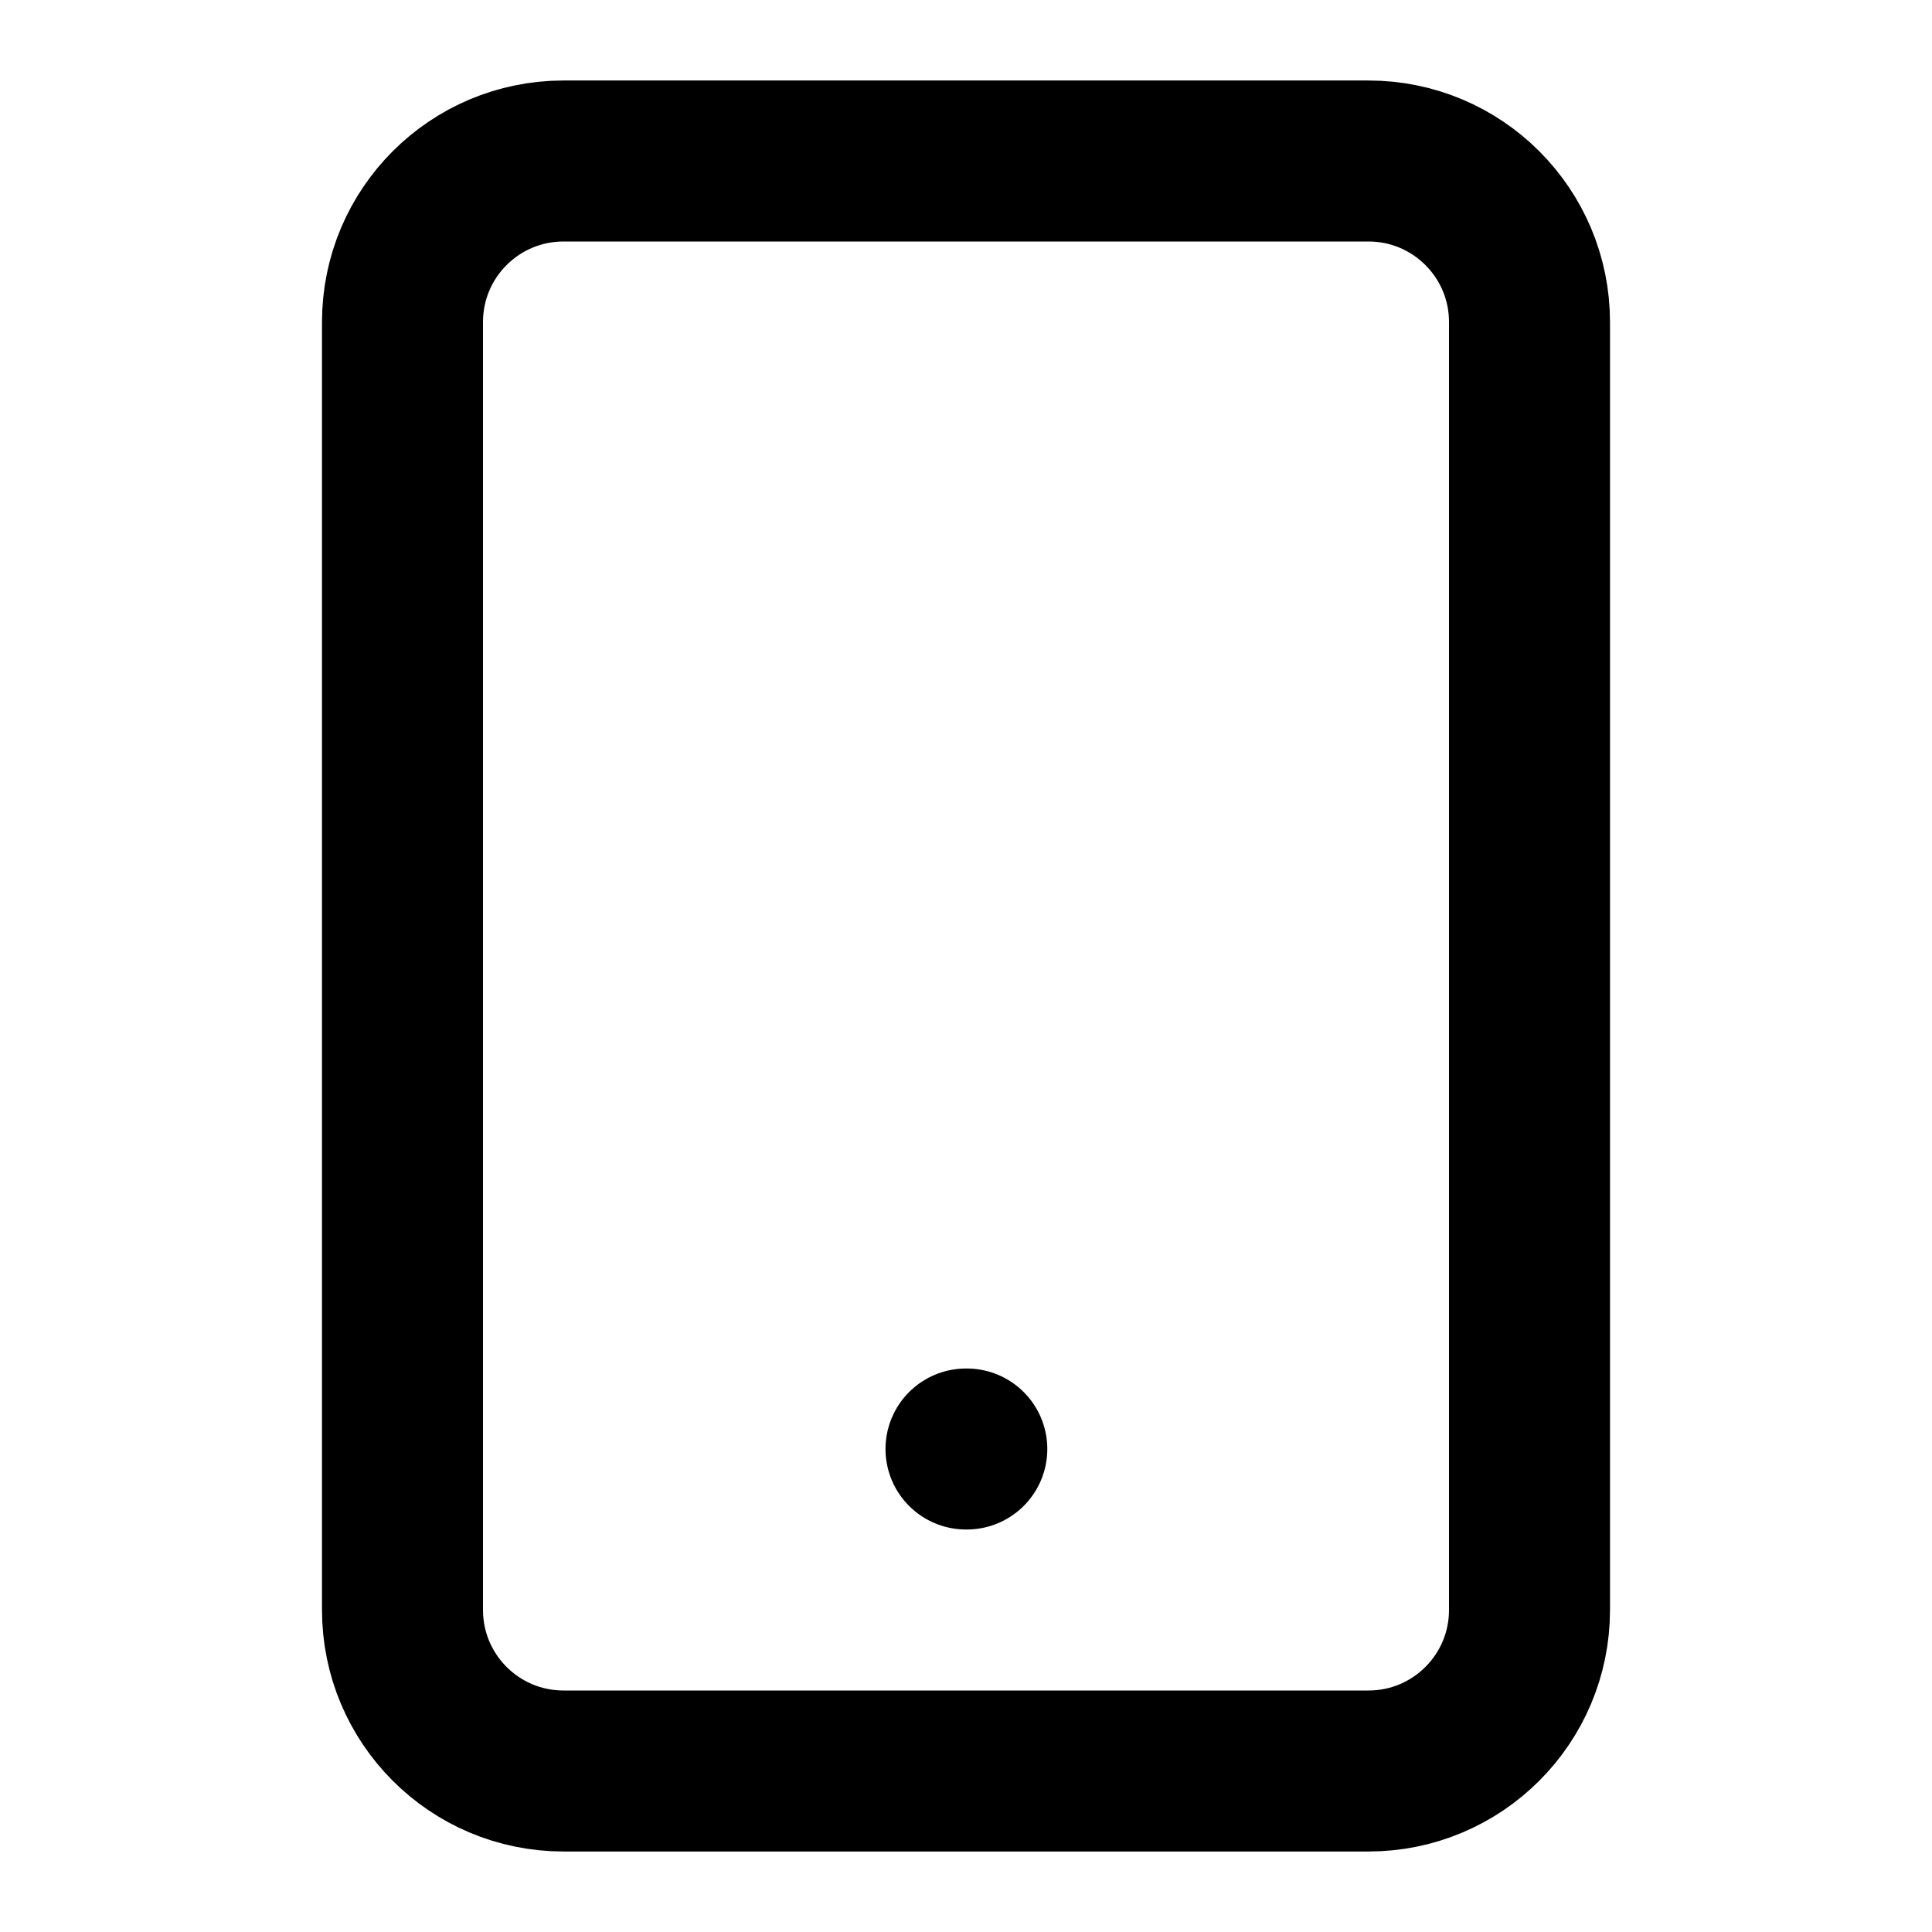
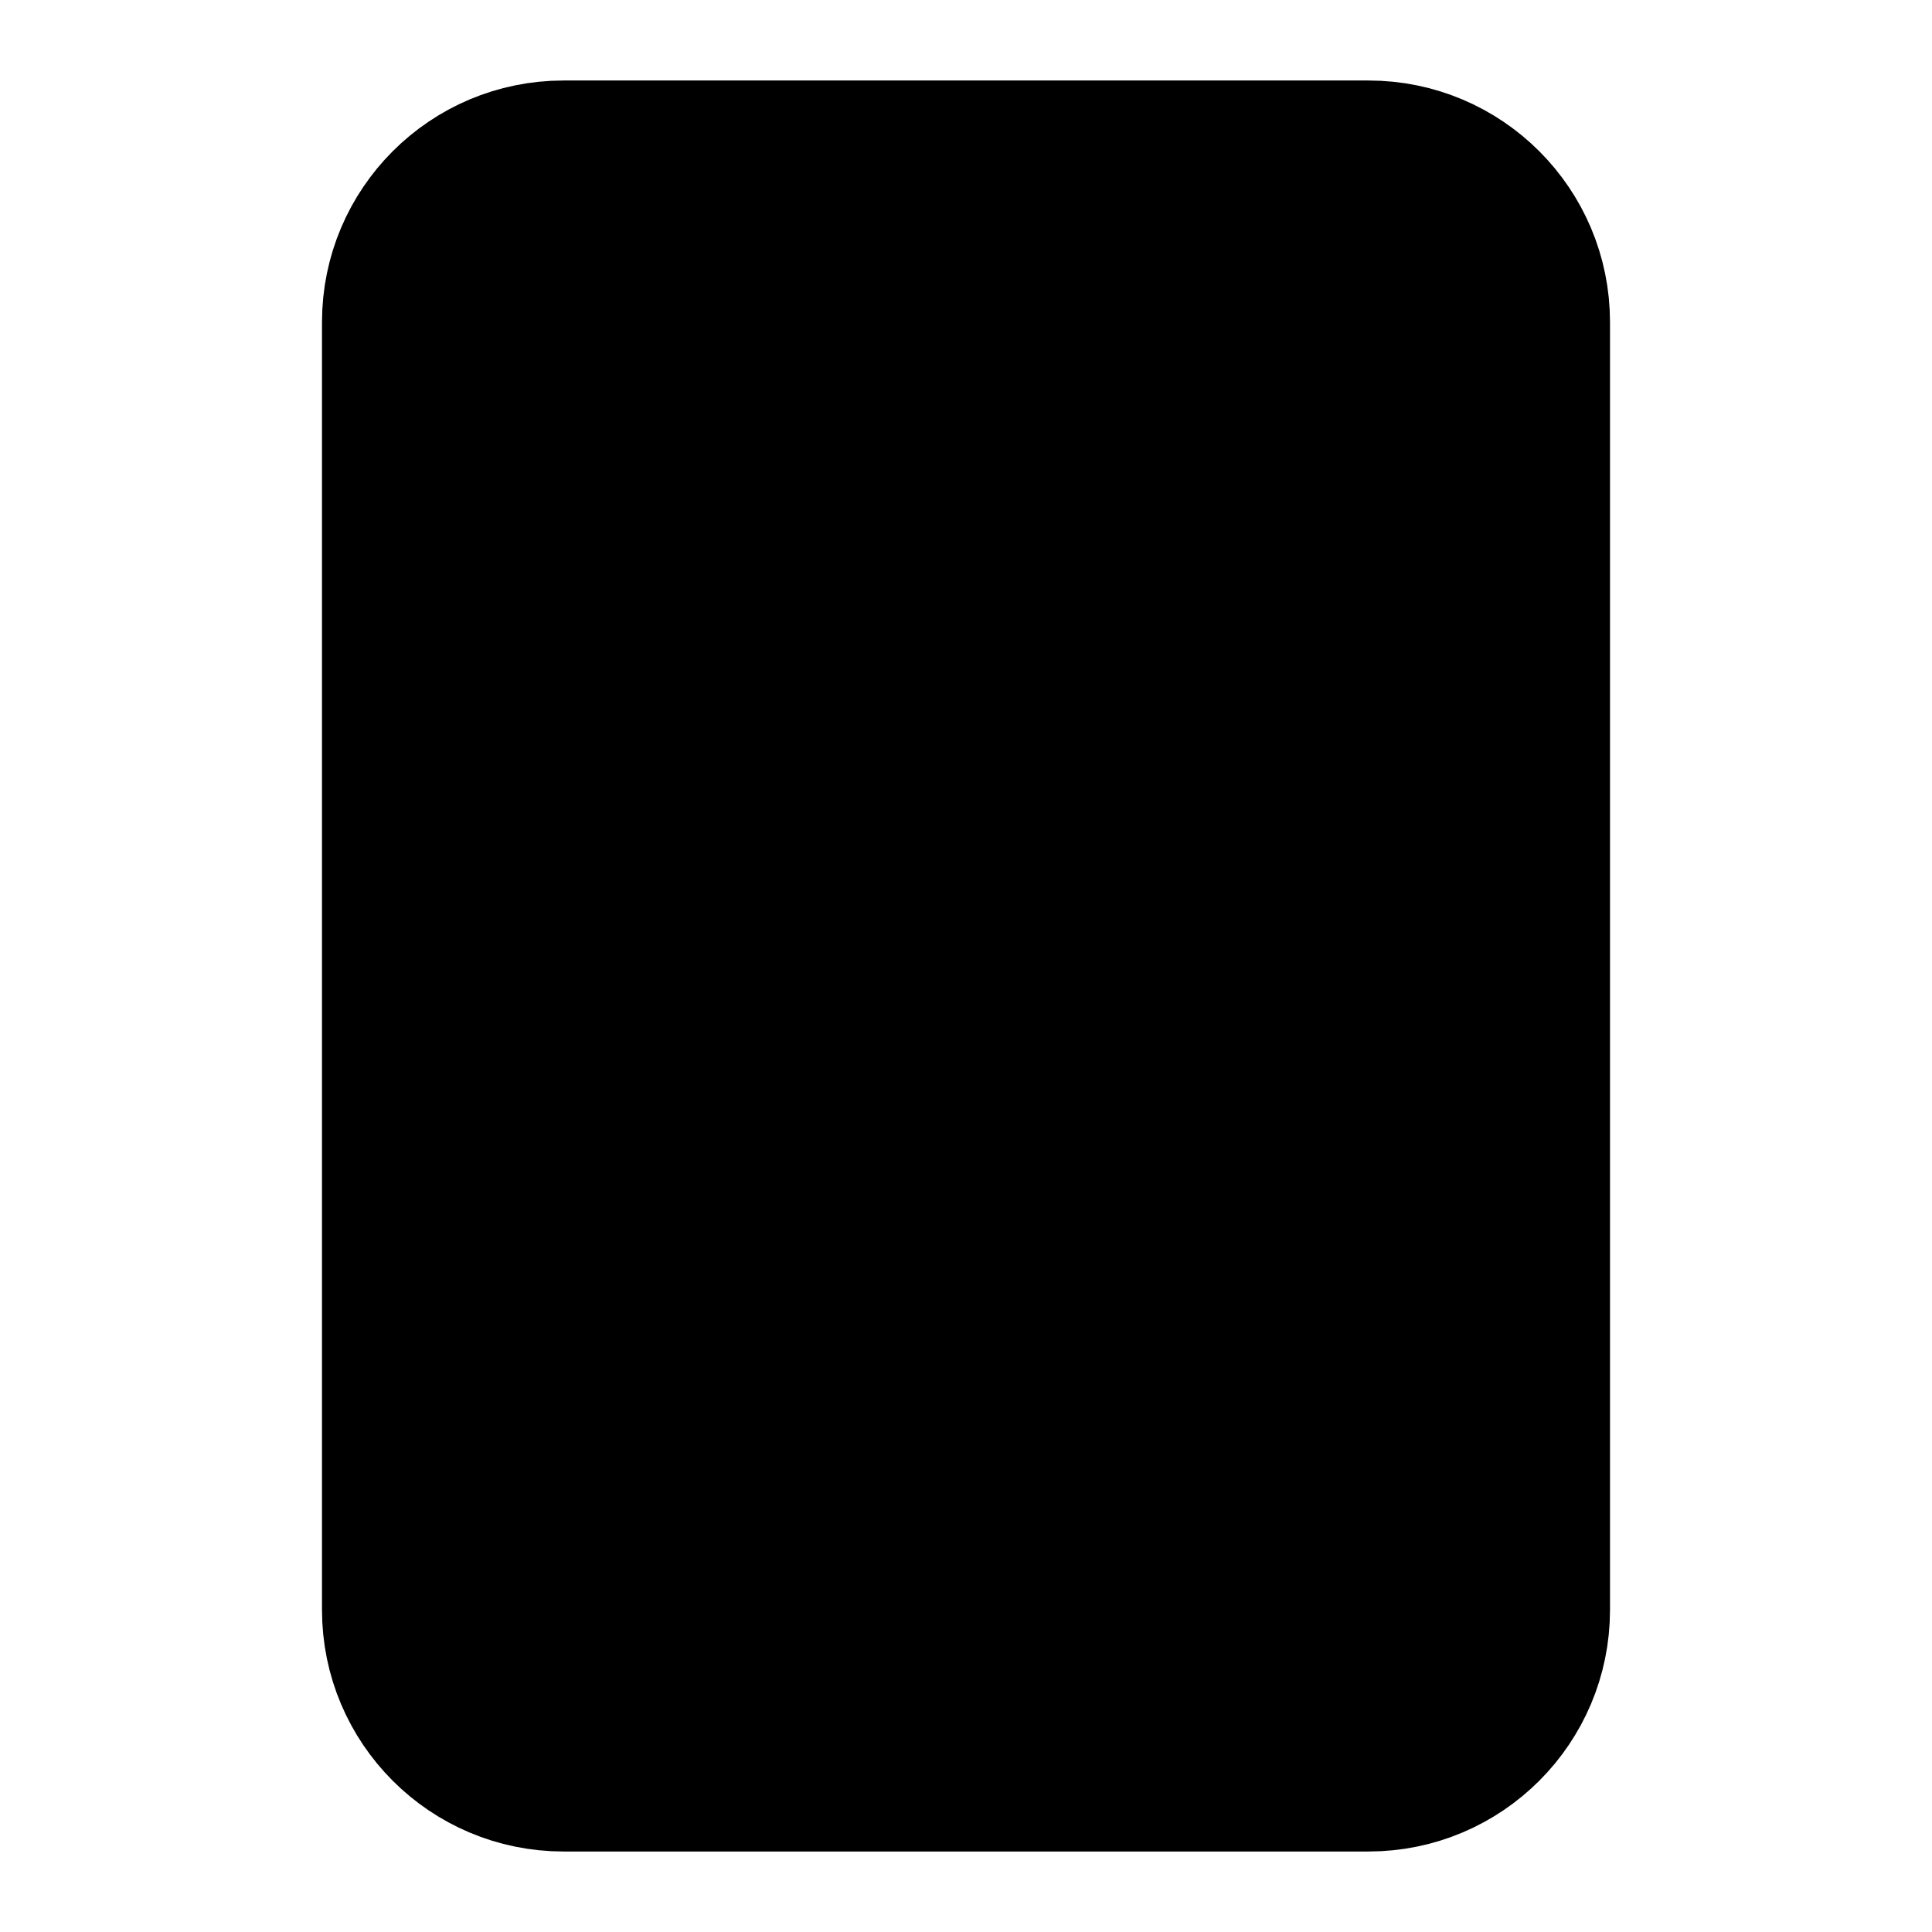
- <svg xmlns="http://www.w3.org/2000/svg" width="24" height="24" viewBox="0 0 24 24" fill="none" stroke="currentColor" stroke-width="2" stroke-linecap="round" stroke-linejoin="round" class="lucide lucide-smartphone-icon lucide-smartphone">
+ <svg xmlns="http://www.w3.org/2000/svg" width="24" height="24" viewBox="0 0 24 24" fill="fff" stroke="currentColor" stroke-width="2" stroke-linecap="round" stroke-linejoin="round" class="lucide lucide-smartphone-icon lucide-smartphone">
  <rect width="14" height="20" x="5" y="2" rx="2" ry="2" />
  <path d="M12 18h.01" />
</svg>
